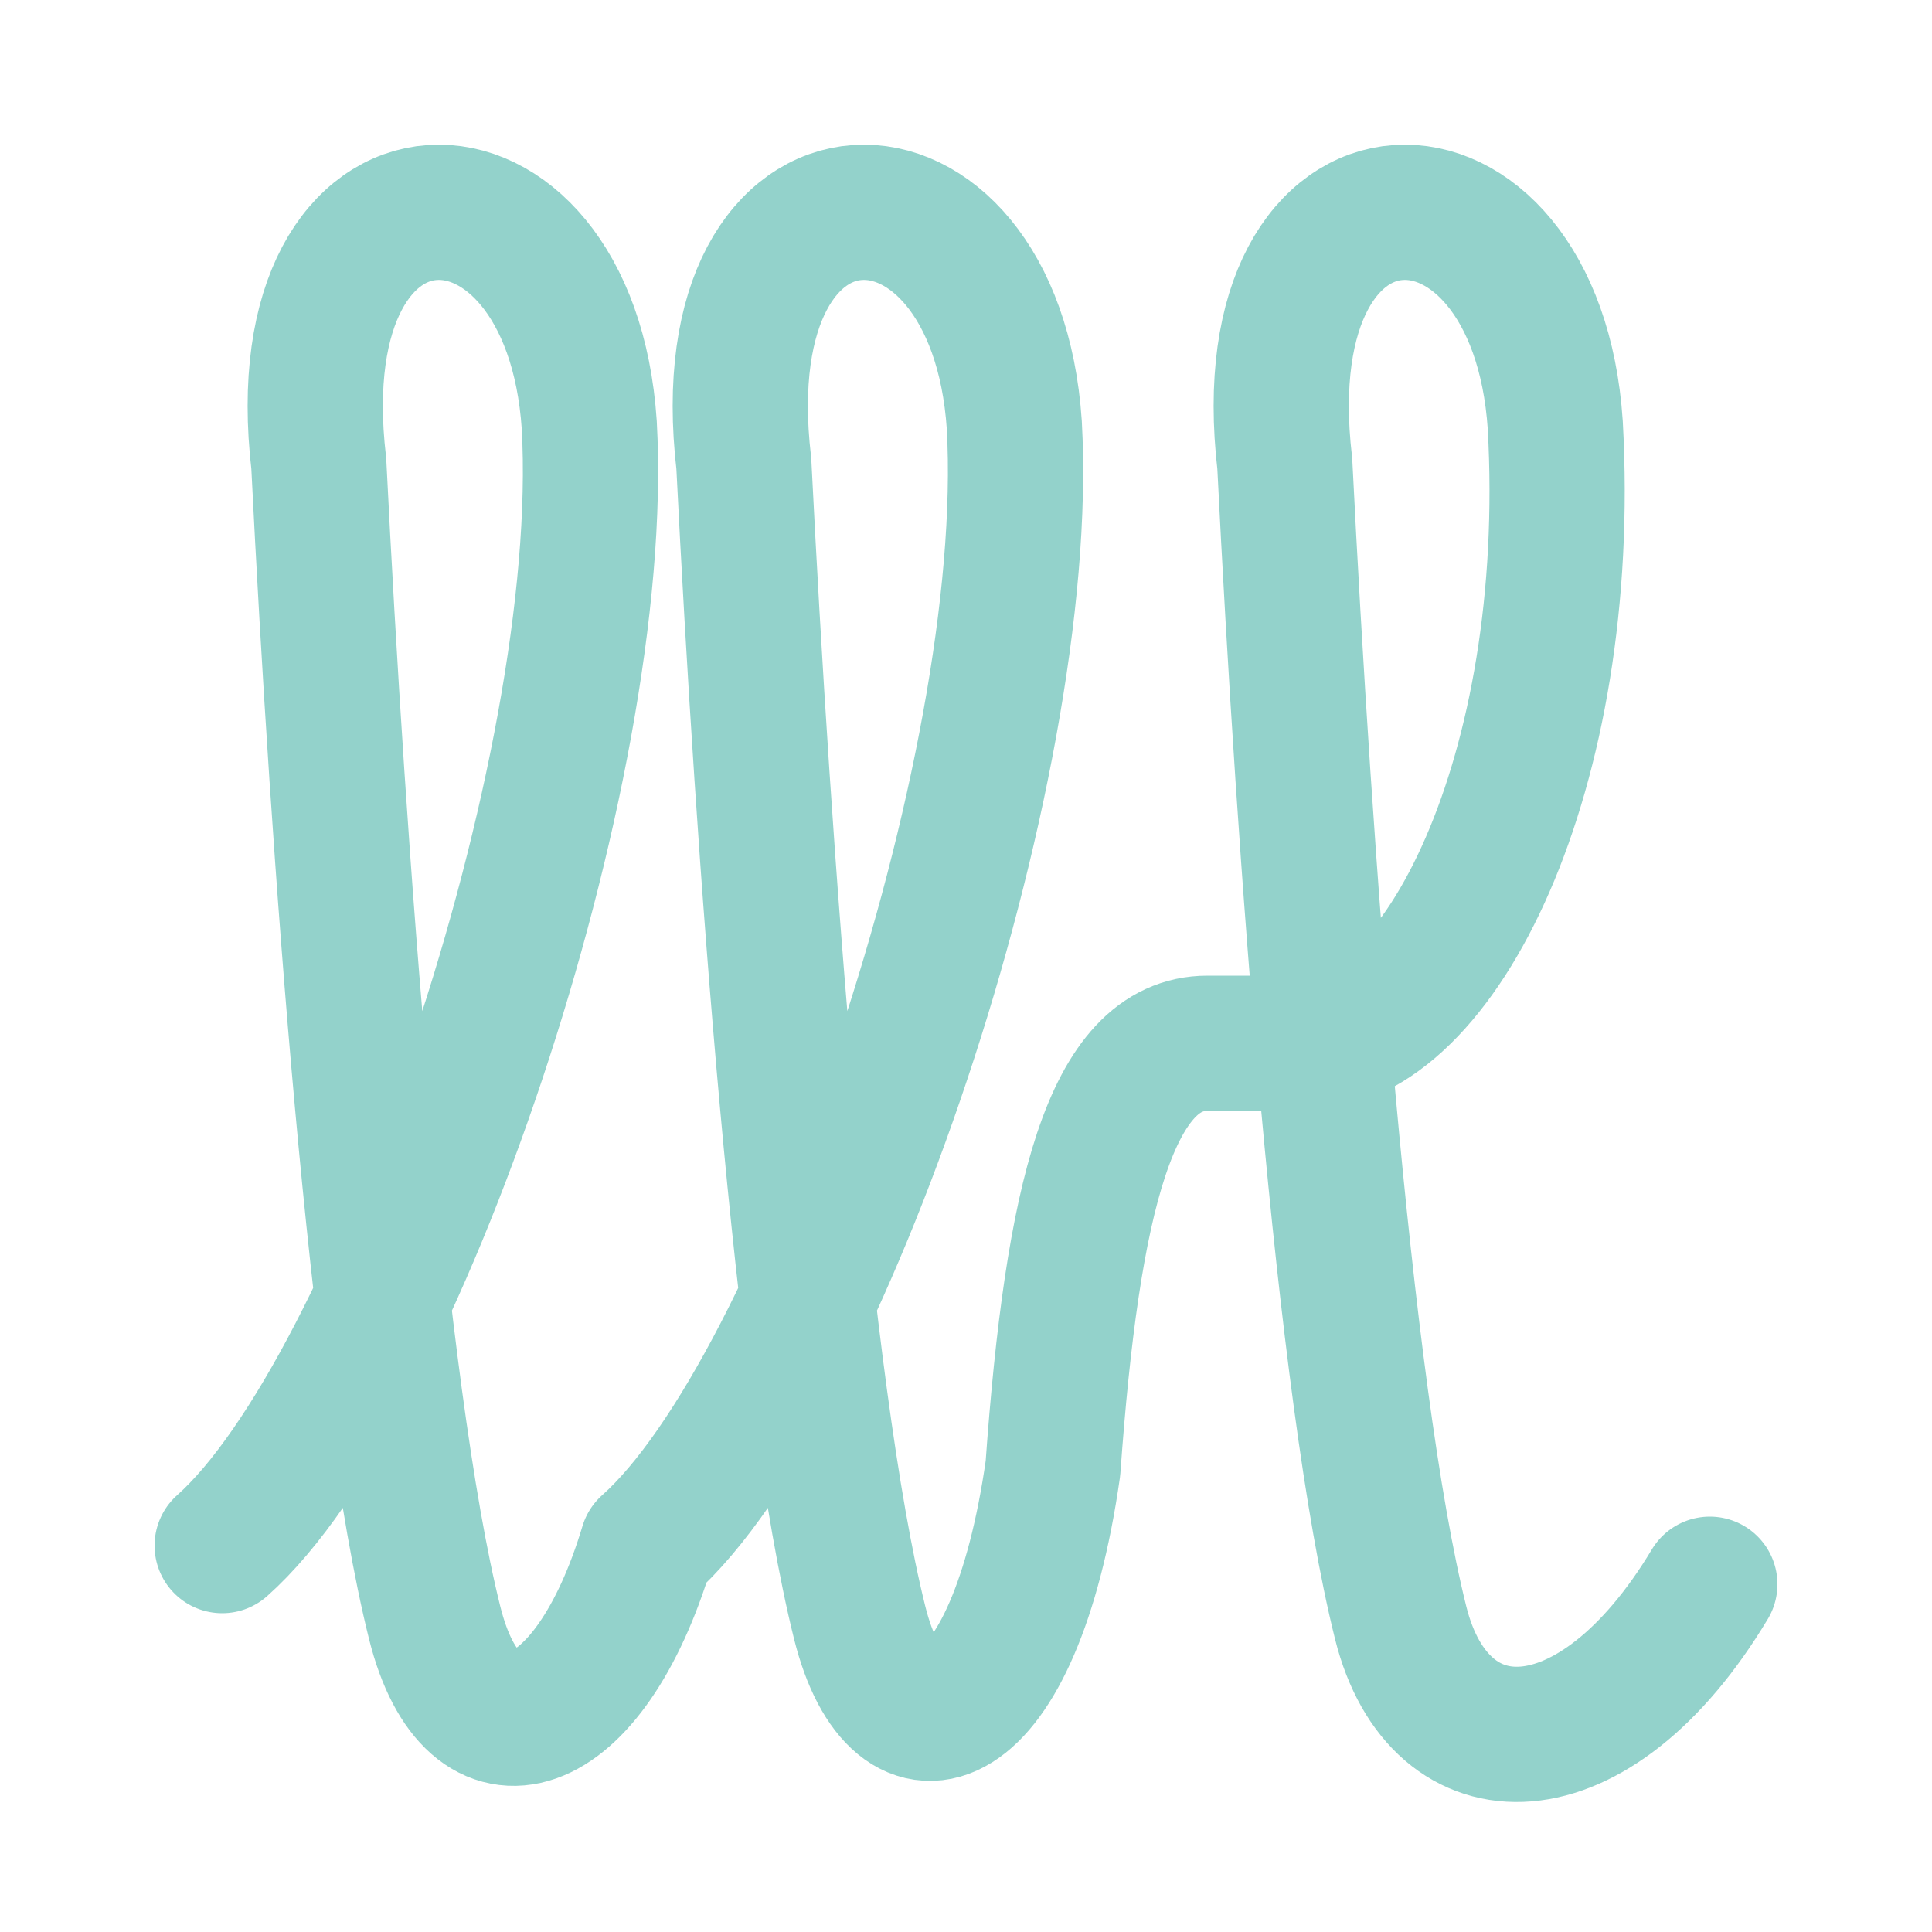
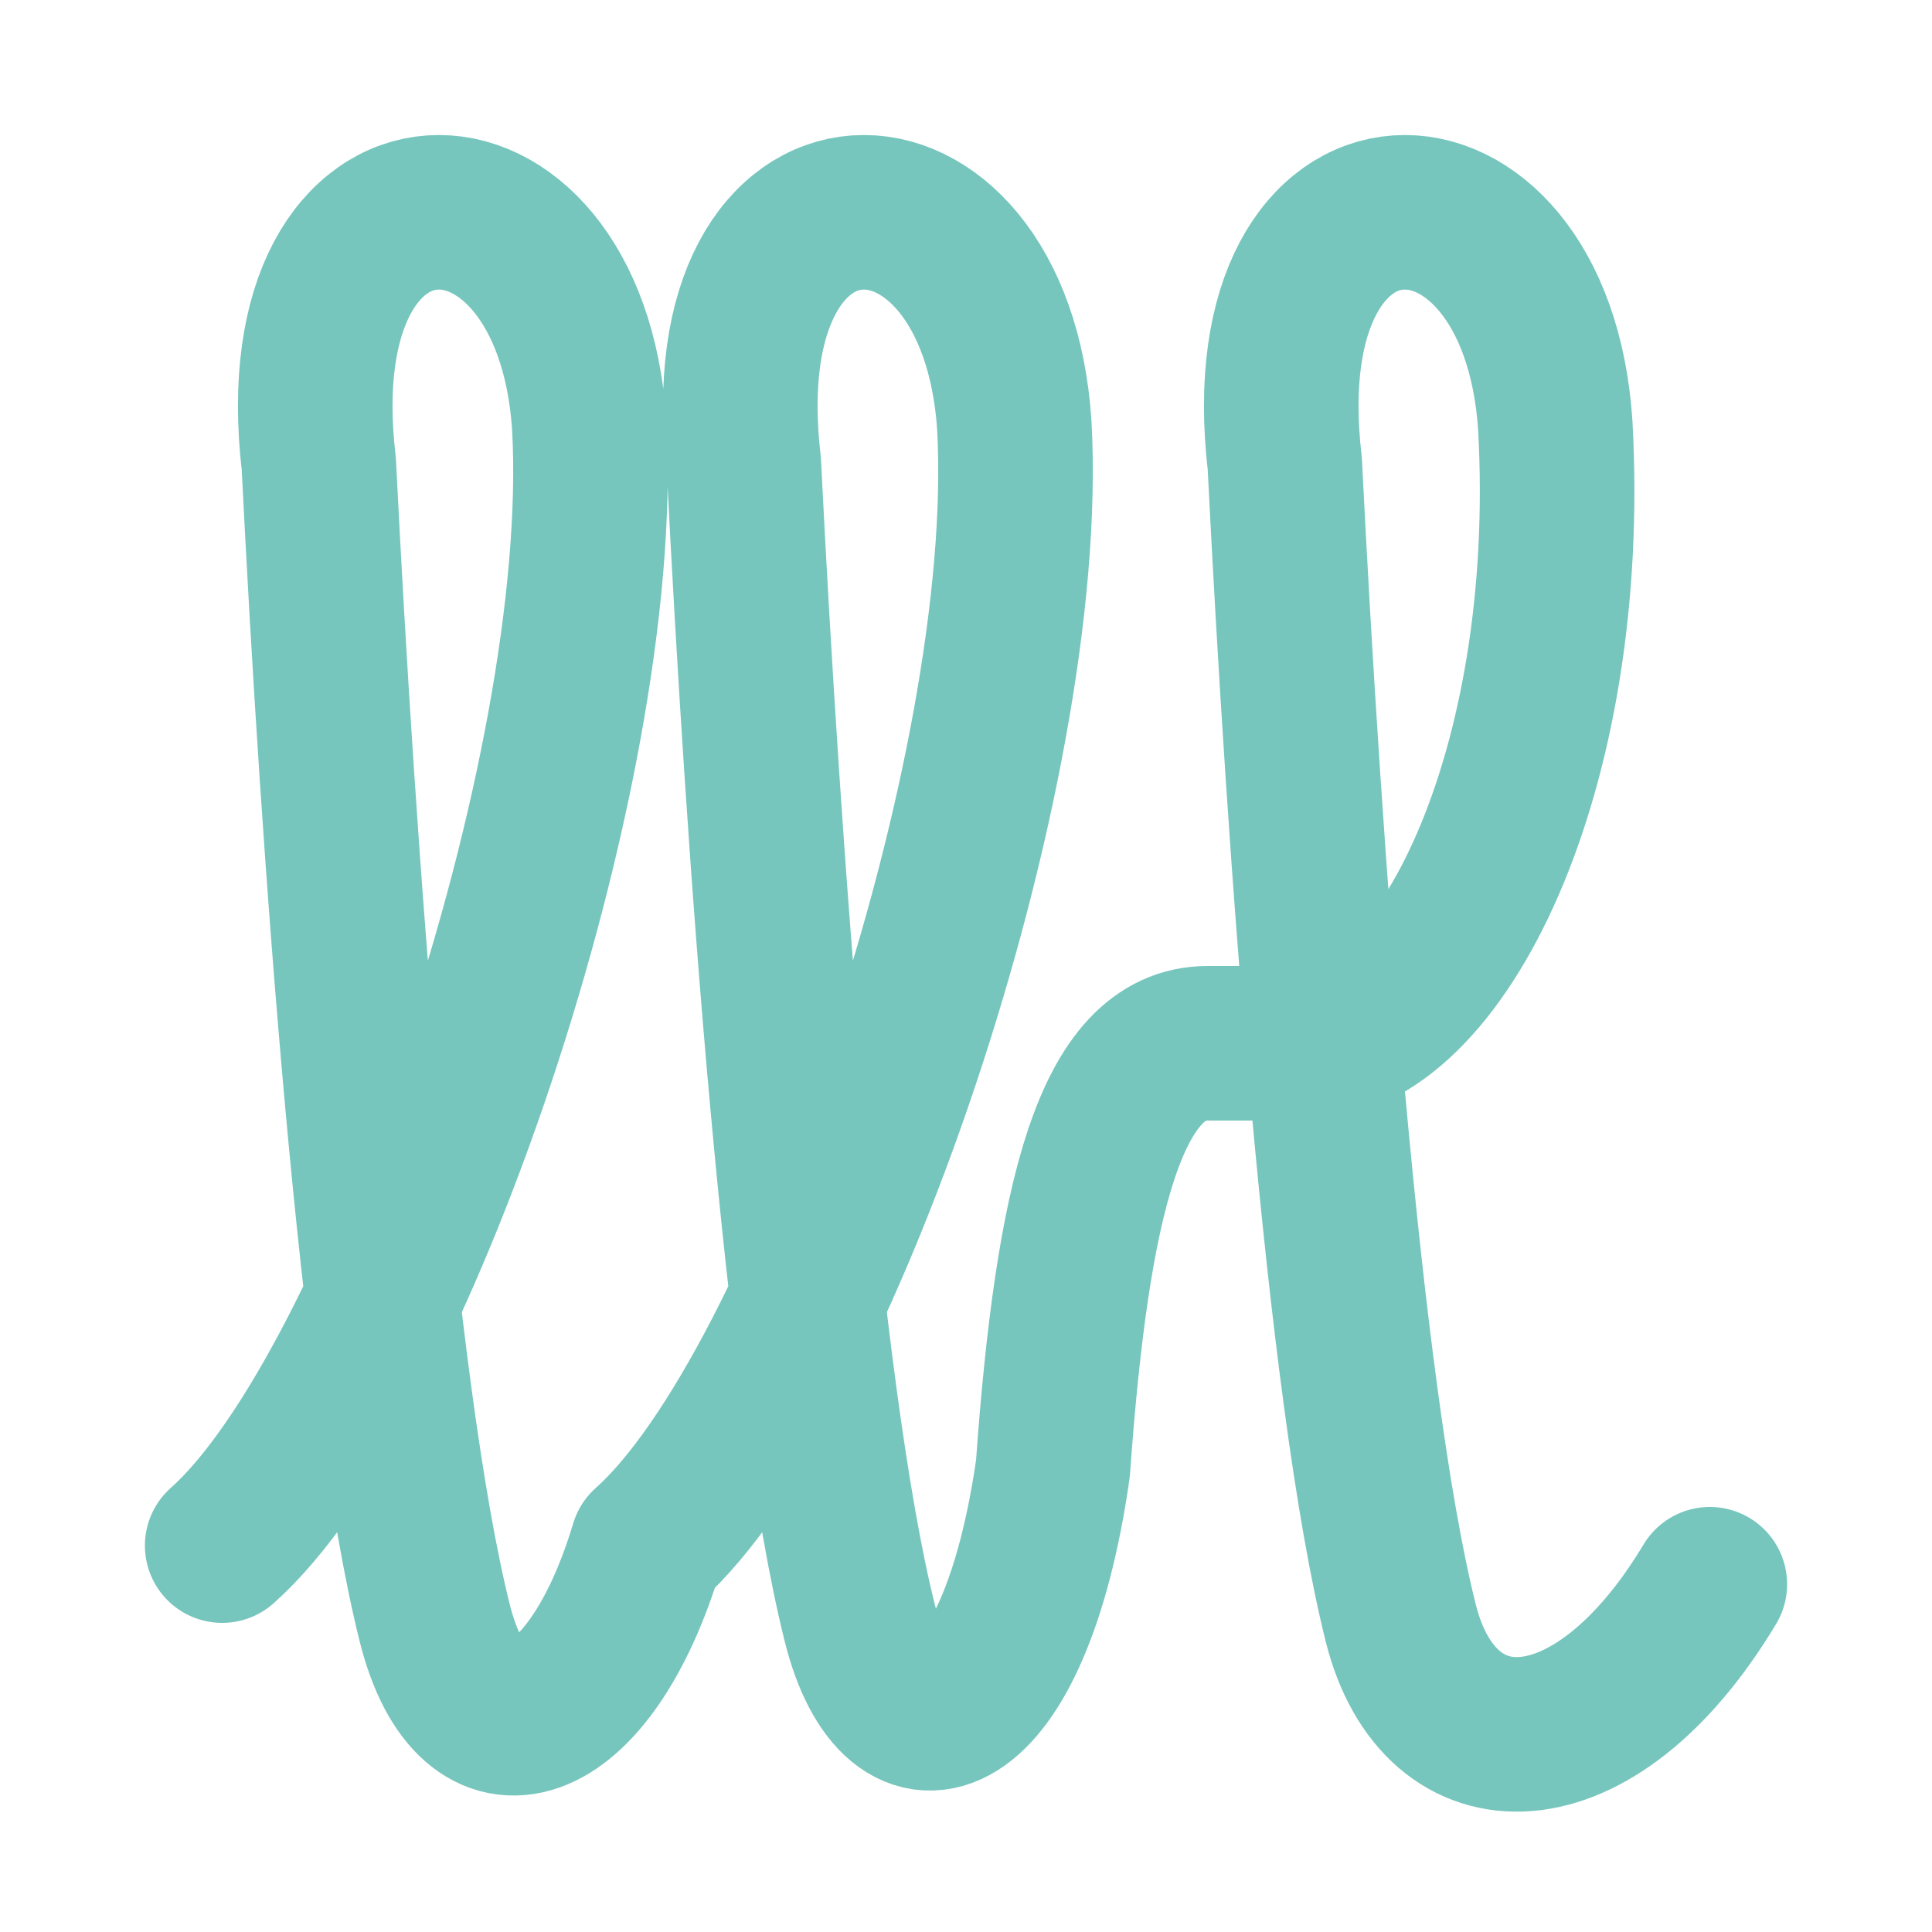
<svg xmlns="http://www.w3.org/2000/svg" viewBox="0 0 100 100">
  <g transform="translate(2.5 0)" fill="none" stroke-linecap="round" stroke-linejoin="round">
-     <path stroke="#93D2CB" stroke-width="7" d="M9 80 C18 72 29 40 28 22 C27 7 12 7 14 24 C15 44 17 72 20 84 C22 92 28 90 31 80 C40 72 51 40 50 22 C49 7 34 7 36 24 C37 44 39 72 42 84 C44 92 50 90 52 76 C53 62 55 54 60 54 H65 C72 54 79 40 78 22 C77 7 62 7 64 24 C65 44 67 72 70 84 C72 92 80 92 86 82" />
+     <path stroke="#76C6BD" stroke-width="8" d="M9 80 C18 72 29 40 28 22 C27 7 12 7 14 24 C15 44 17 72 20 84 C22 92 28 90 31 80 C40 72 51 40 50 22 C49 7 34 7 36 24 C37 44 39 72 42 84 C44 92 50 90 52 76 C53 62 55 54 60 54 H65 C72 54 79 40 78 22 C77 7 62 7 64 24 C65 44 67 72 70 84 C72 92 80 92 86 82" />
  </g>
</svg>
